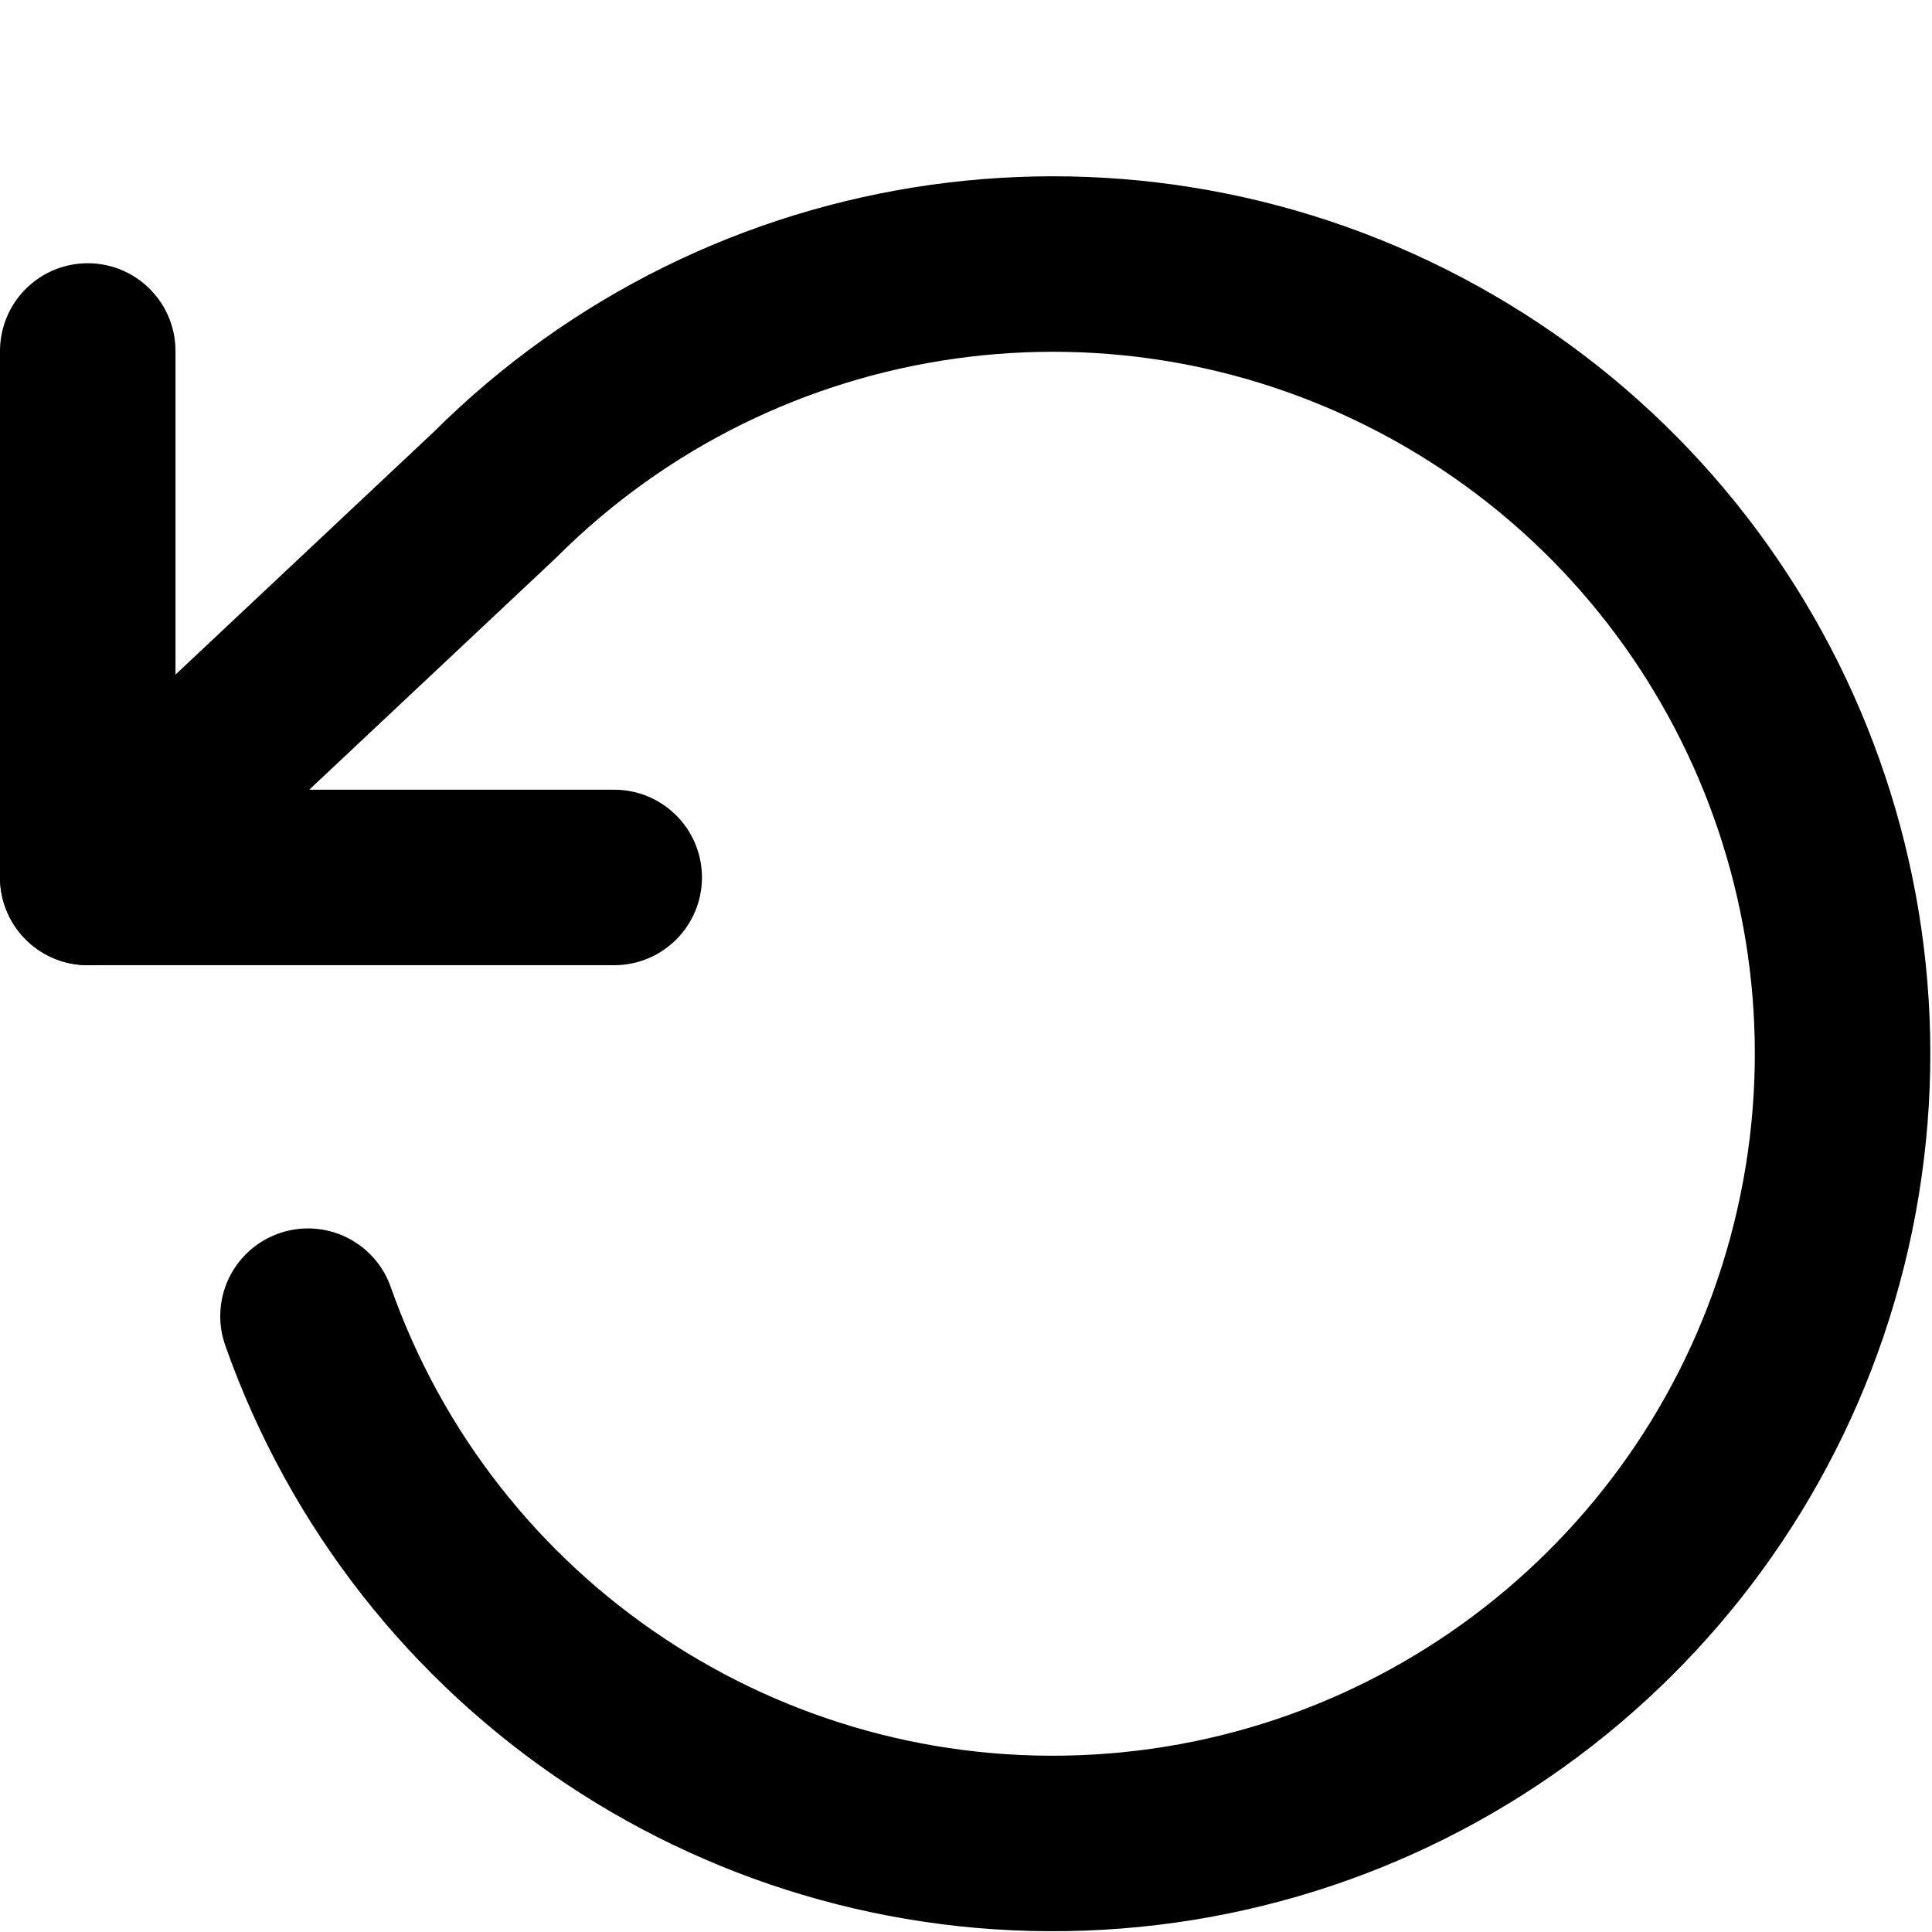
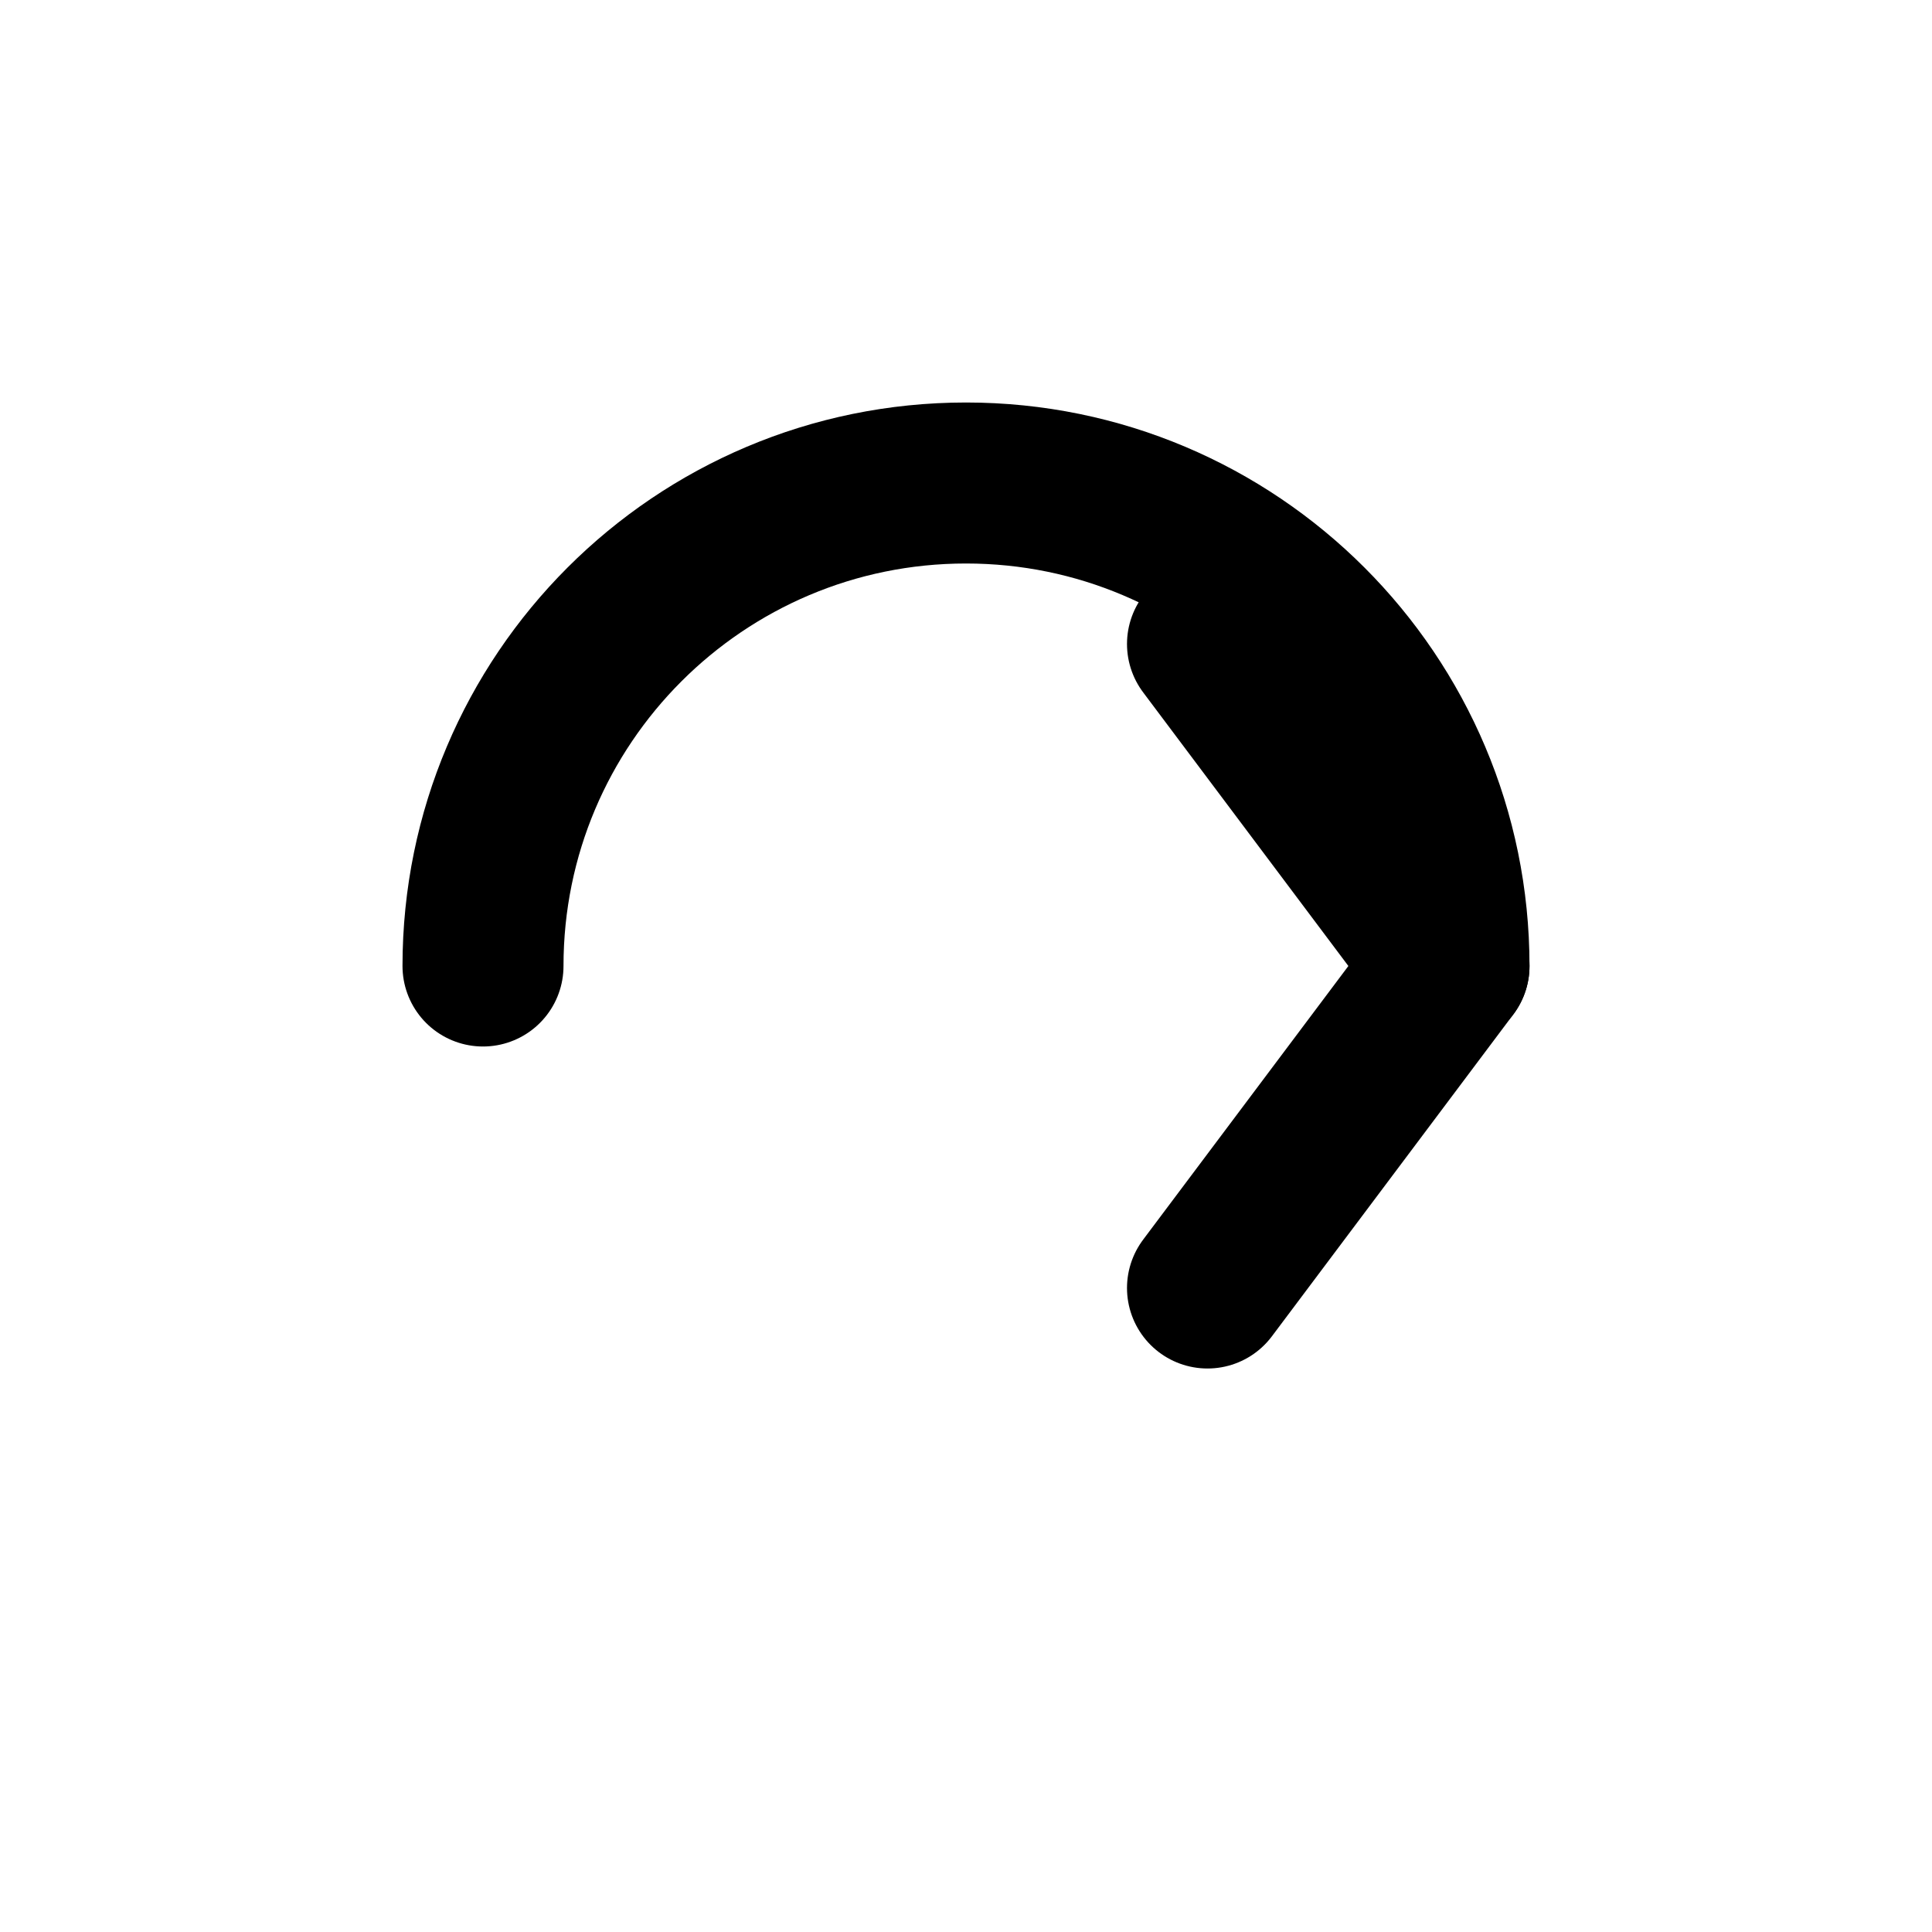
<svg xmlns="http://www.w3.org/2000/svg" width="24" height="24" viewBox="0 0 24 24" fill="none" stroke="currentColor" stroke-width="2" stroke-linecap="round" stroke-linejoin="round">
-   <g transform="scale(1.09)">
-     <polyline points="1 4 1 10 7 10" />
-     <path d="M3.51 15a9 9 0 1 0 2.13-9.36L1 10" />
-   </g>
+   <path d="M6 12 A6 6 0 0 1 18 12" />
+   <polyline points="15 8 18 12 15 16" />
</svg>
